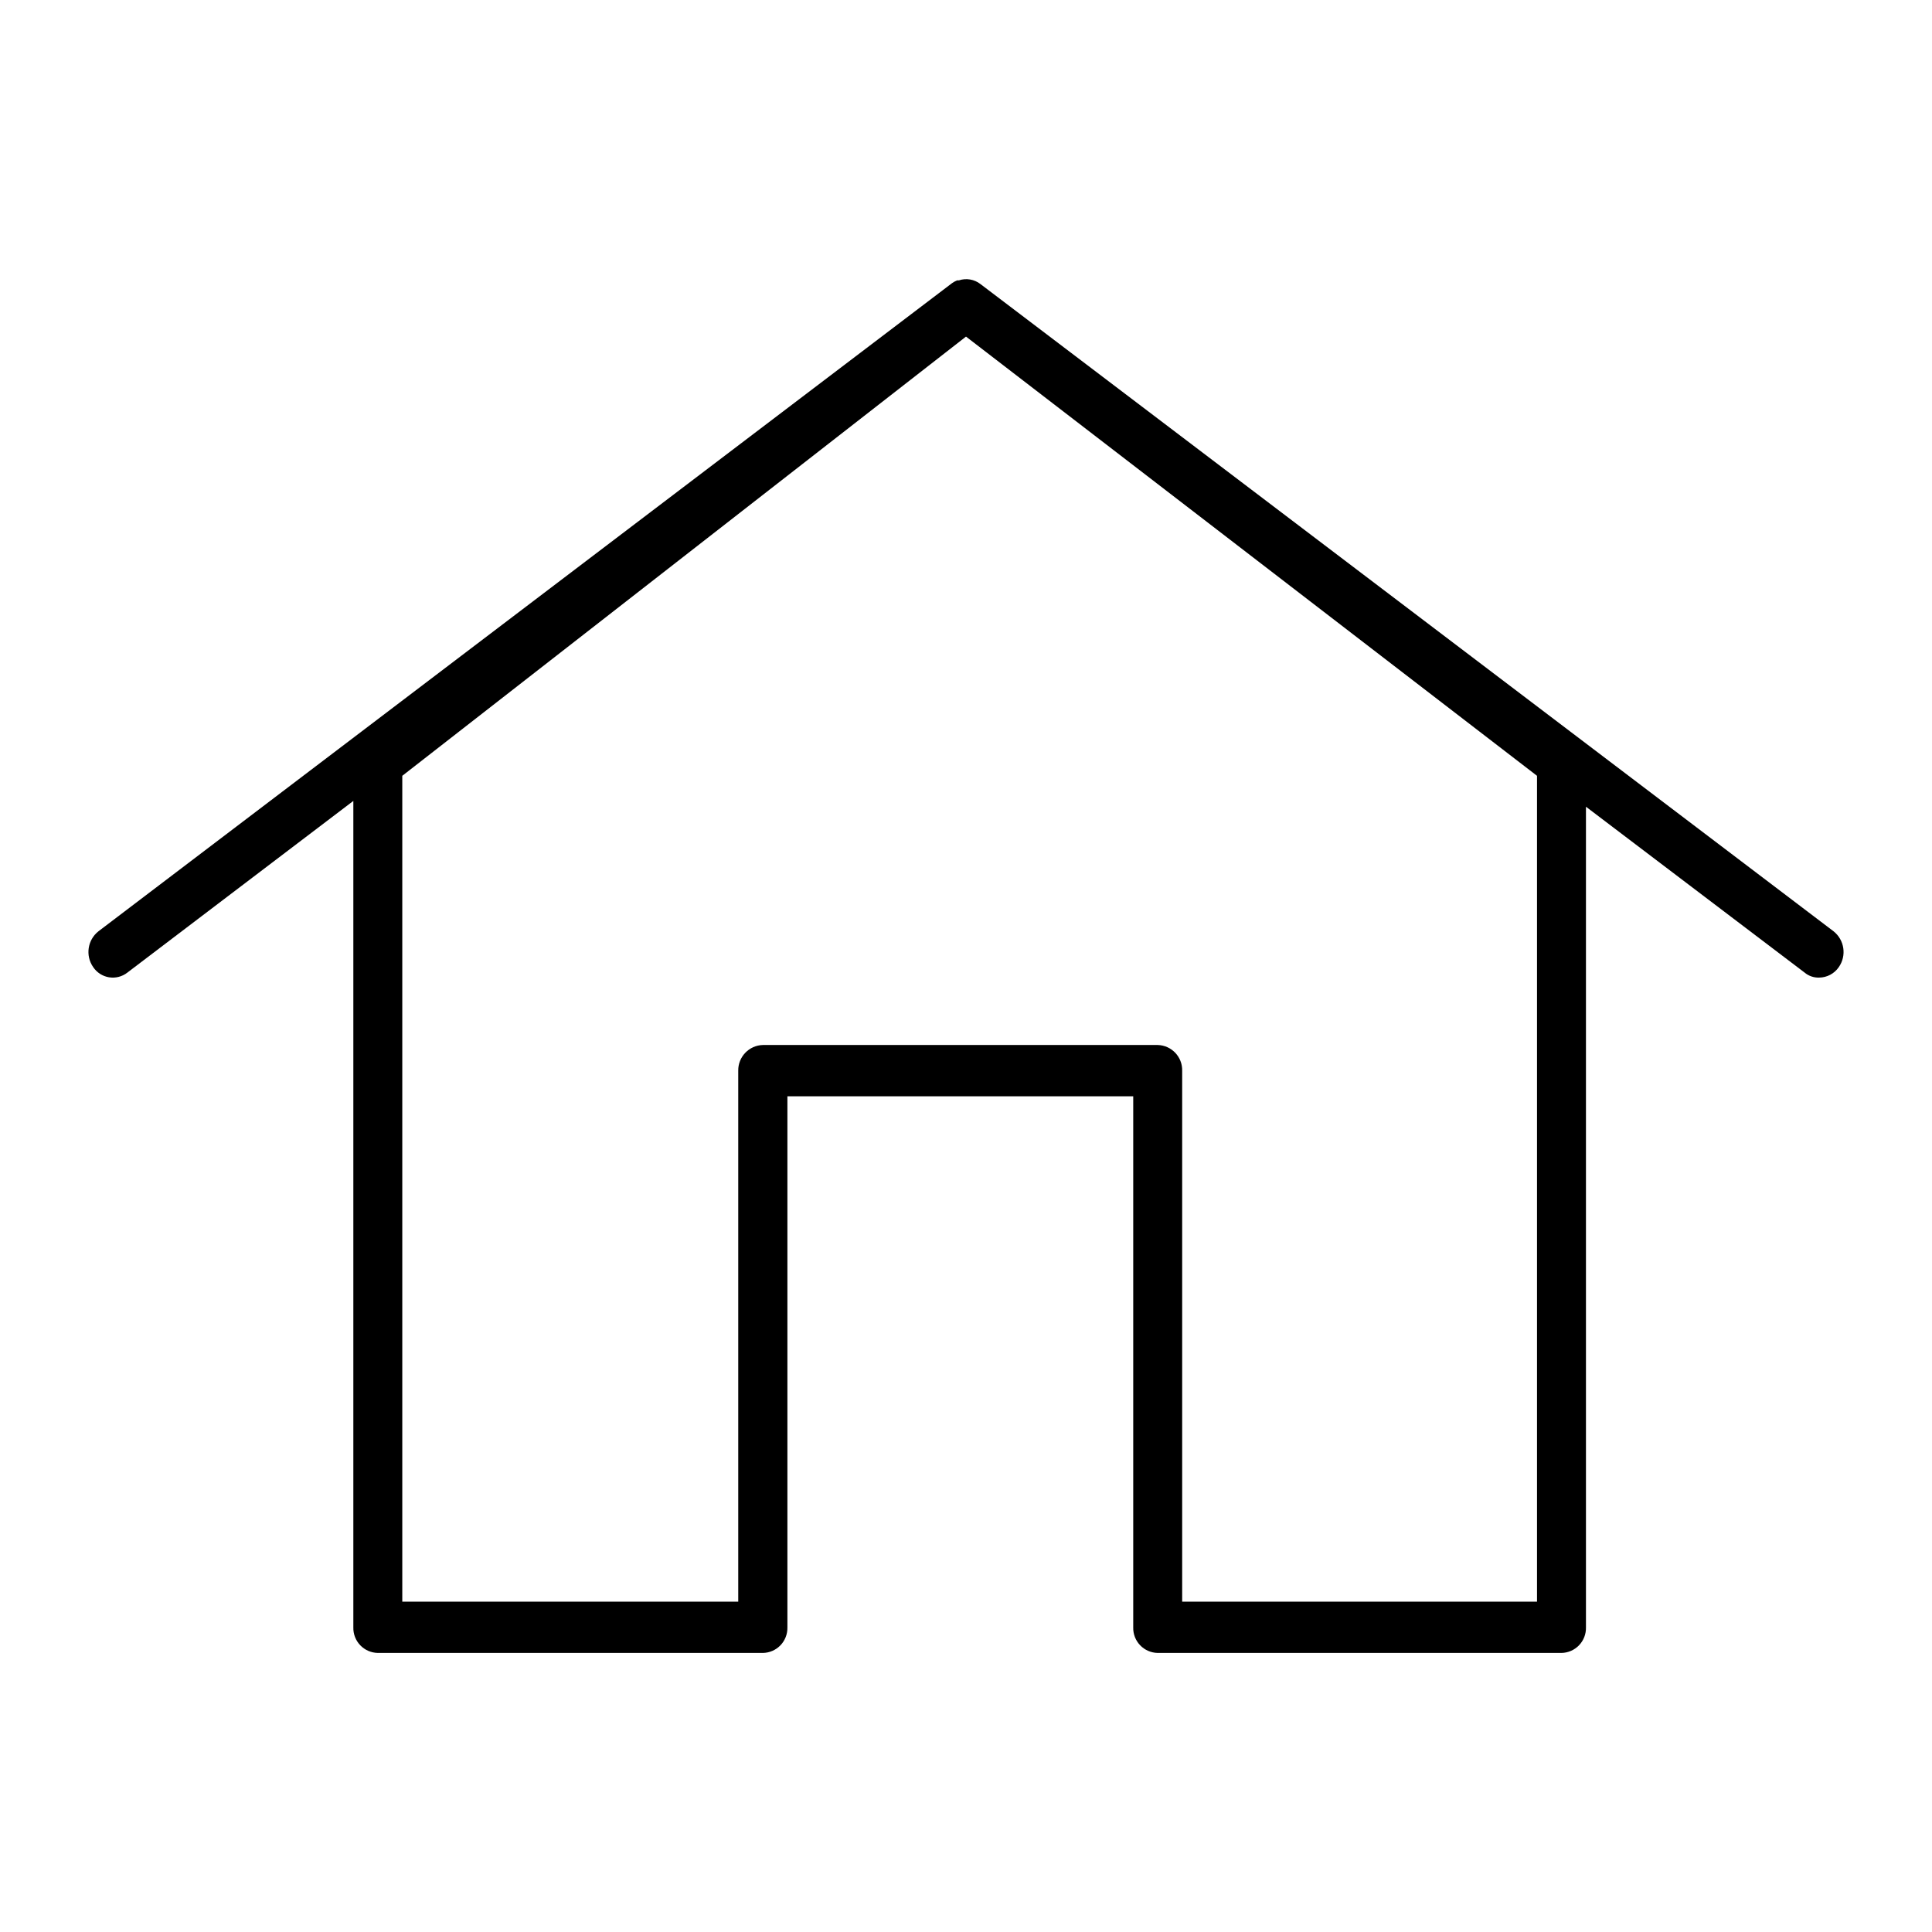
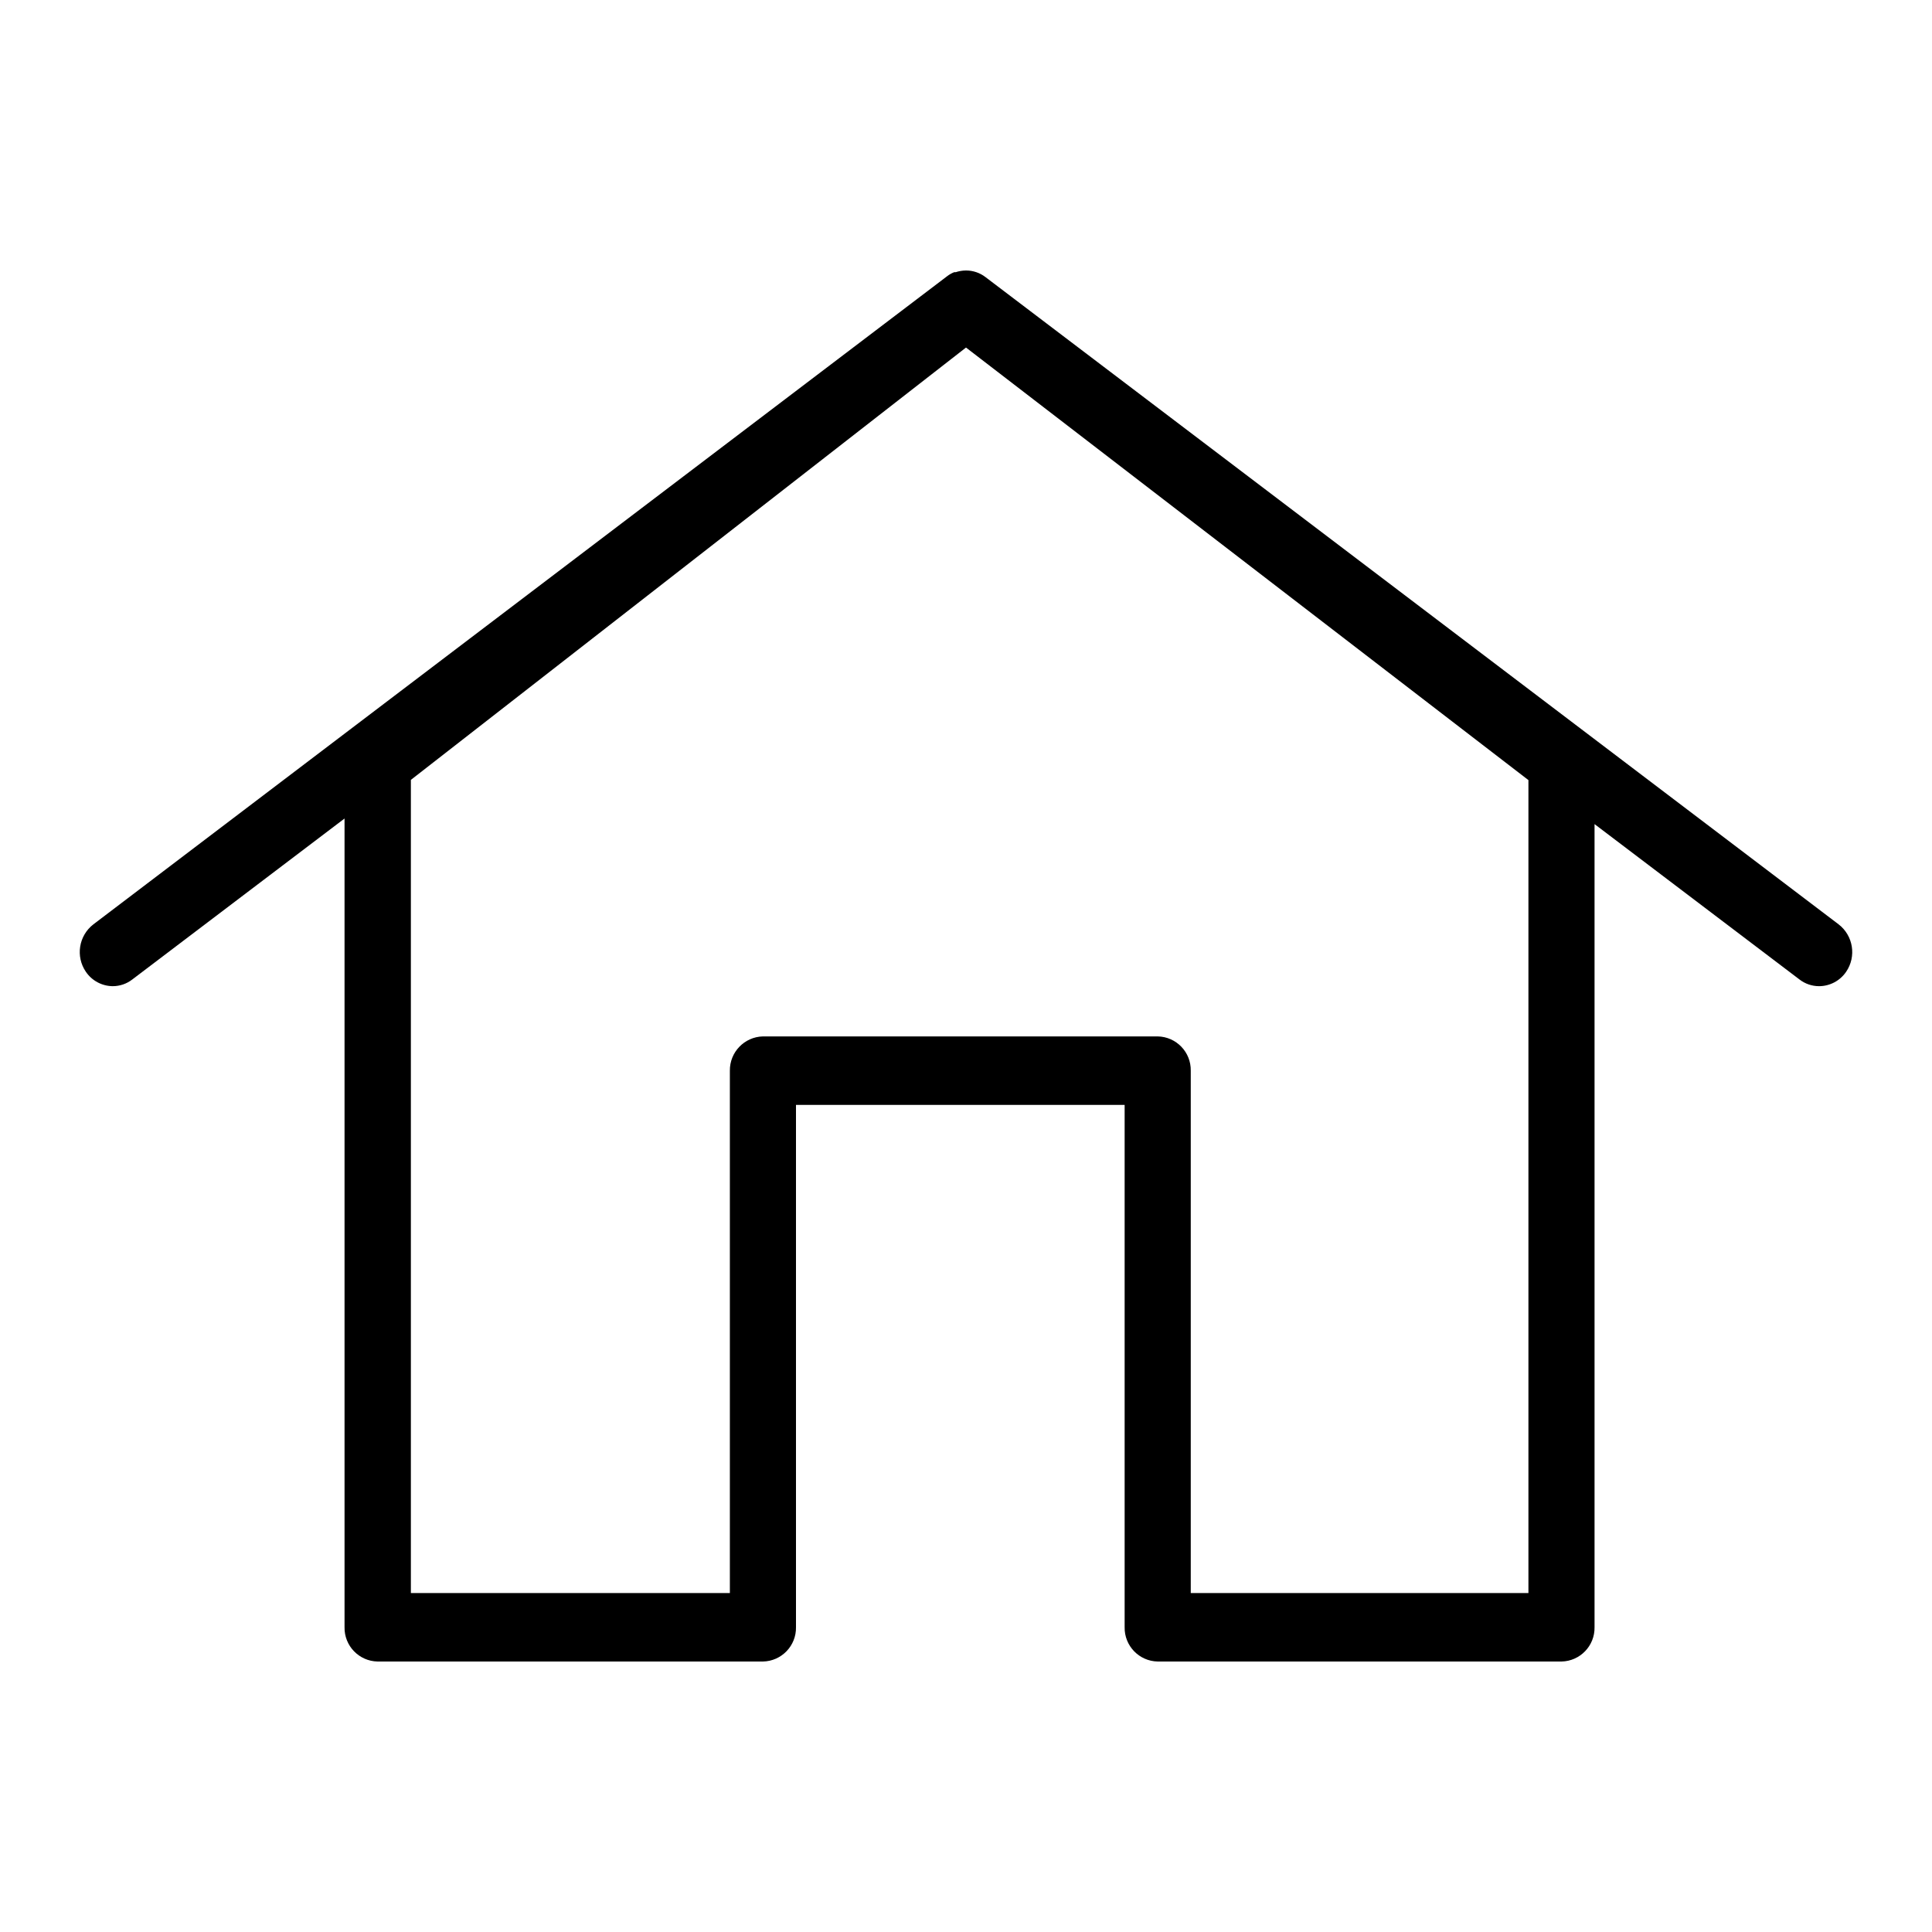
<svg xmlns="http://www.w3.org/2000/svg" id="Layer_1" data-name="Layer 1" viewBox="0 0 90 90">
-   <path d="M85.41,43.38,45.67,13.23a1.08,1.08,0,0,0-1-.17l-.08,0a1.12,1.12,0,0,0-.24.13L4.59,43.38a1.23,1.23,0,0,0-.25,1.67,1.1,1.1,0,0,0,1.59.26l10.53-8V75.81A1.16,1.16,0,0,0,17.6,77H35.54a1.16,1.16,0,0,0,1.14-1.19V51.07H52.79V75.81A1.16,1.16,0,0,0,53.93,77H72.74a1.16,1.16,0,0,0,1.14-1.19V37.58l10.19,7.73a1,1,0,0,0,.67.23,1.12,1.12,0,0,0,.92-.49A1.23,1.23,0,0,0,85.41,43.38ZM71.6,74.61H55.07V49.88a1.17,1.17,0,0,0-1.14-1.2H35.54a1.18,1.18,0,0,0-1.15,1.2V74.61H18.74V36.14L45,15.68,71.6,36.14Z" />
+   <path d="M85.65,43.06,45.91,12.91A1.49,1.49,0,0,0,45,12.6a1.56,1.56,0,0,0-.48.08l-.07,0,0,0a1.33,1.33,0,0,0-.32.18L4.35,43.06A1.63,1.63,0,0,0,4,45.27a1.53,1.53,0,0,0,1.25.67,1.49,1.49,0,0,0,.91-.31l9.89-7.5V75.8a1.57,1.57,0,0,0,1.54,1.6H35.54a1.57,1.57,0,0,0,1.54-1.6V51.47H52.39V75.8a1.57,1.57,0,0,0,1.54,1.6H72.74a1.57,1.57,0,0,0,1.54-1.6V38.39l9.55,7.24a1.49,1.49,0,0,0,.91.31A1.53,1.53,0,0,0,86,45.27,1.63,1.63,0,0,0,85.65,43.06ZM34,49.88V74.21H19.14V36.33L45,16.19,71.2,36.34V74.21H55.47V49.88a1.57,1.57,0,0,0-1.54-1.6H35.54A1.58,1.58,0,0,0,34,49.88Z" />
</svg>
